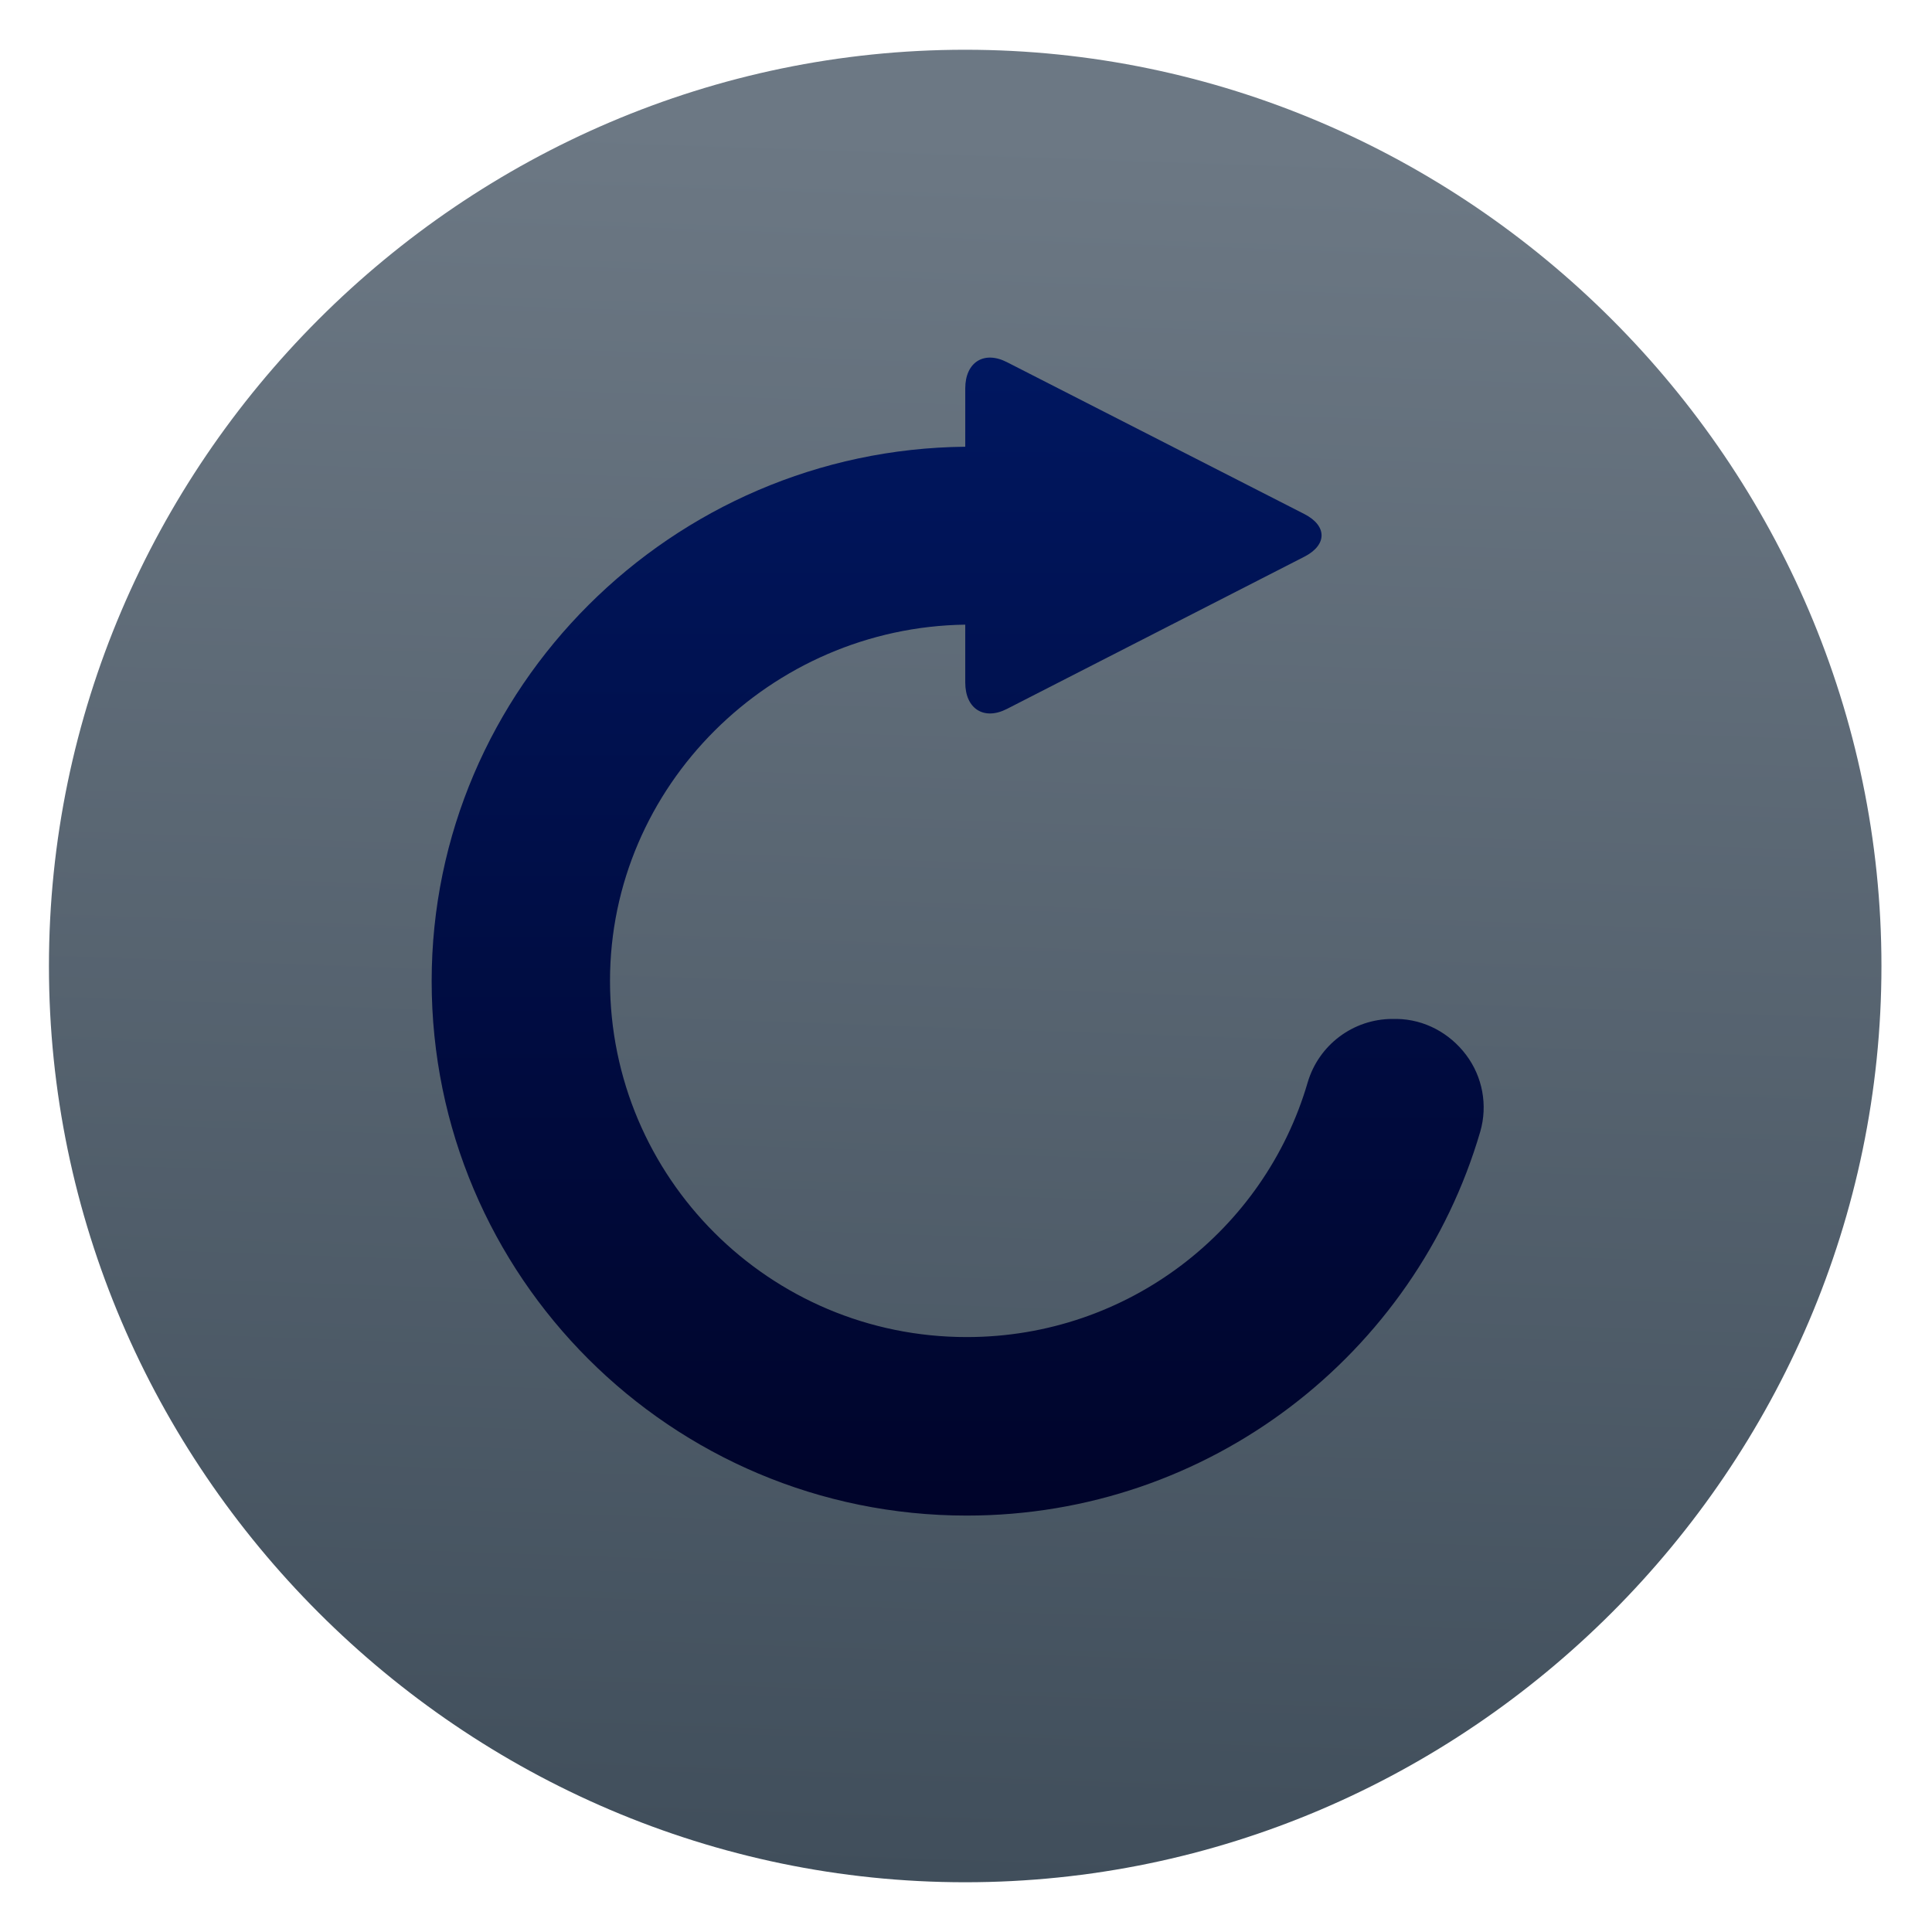
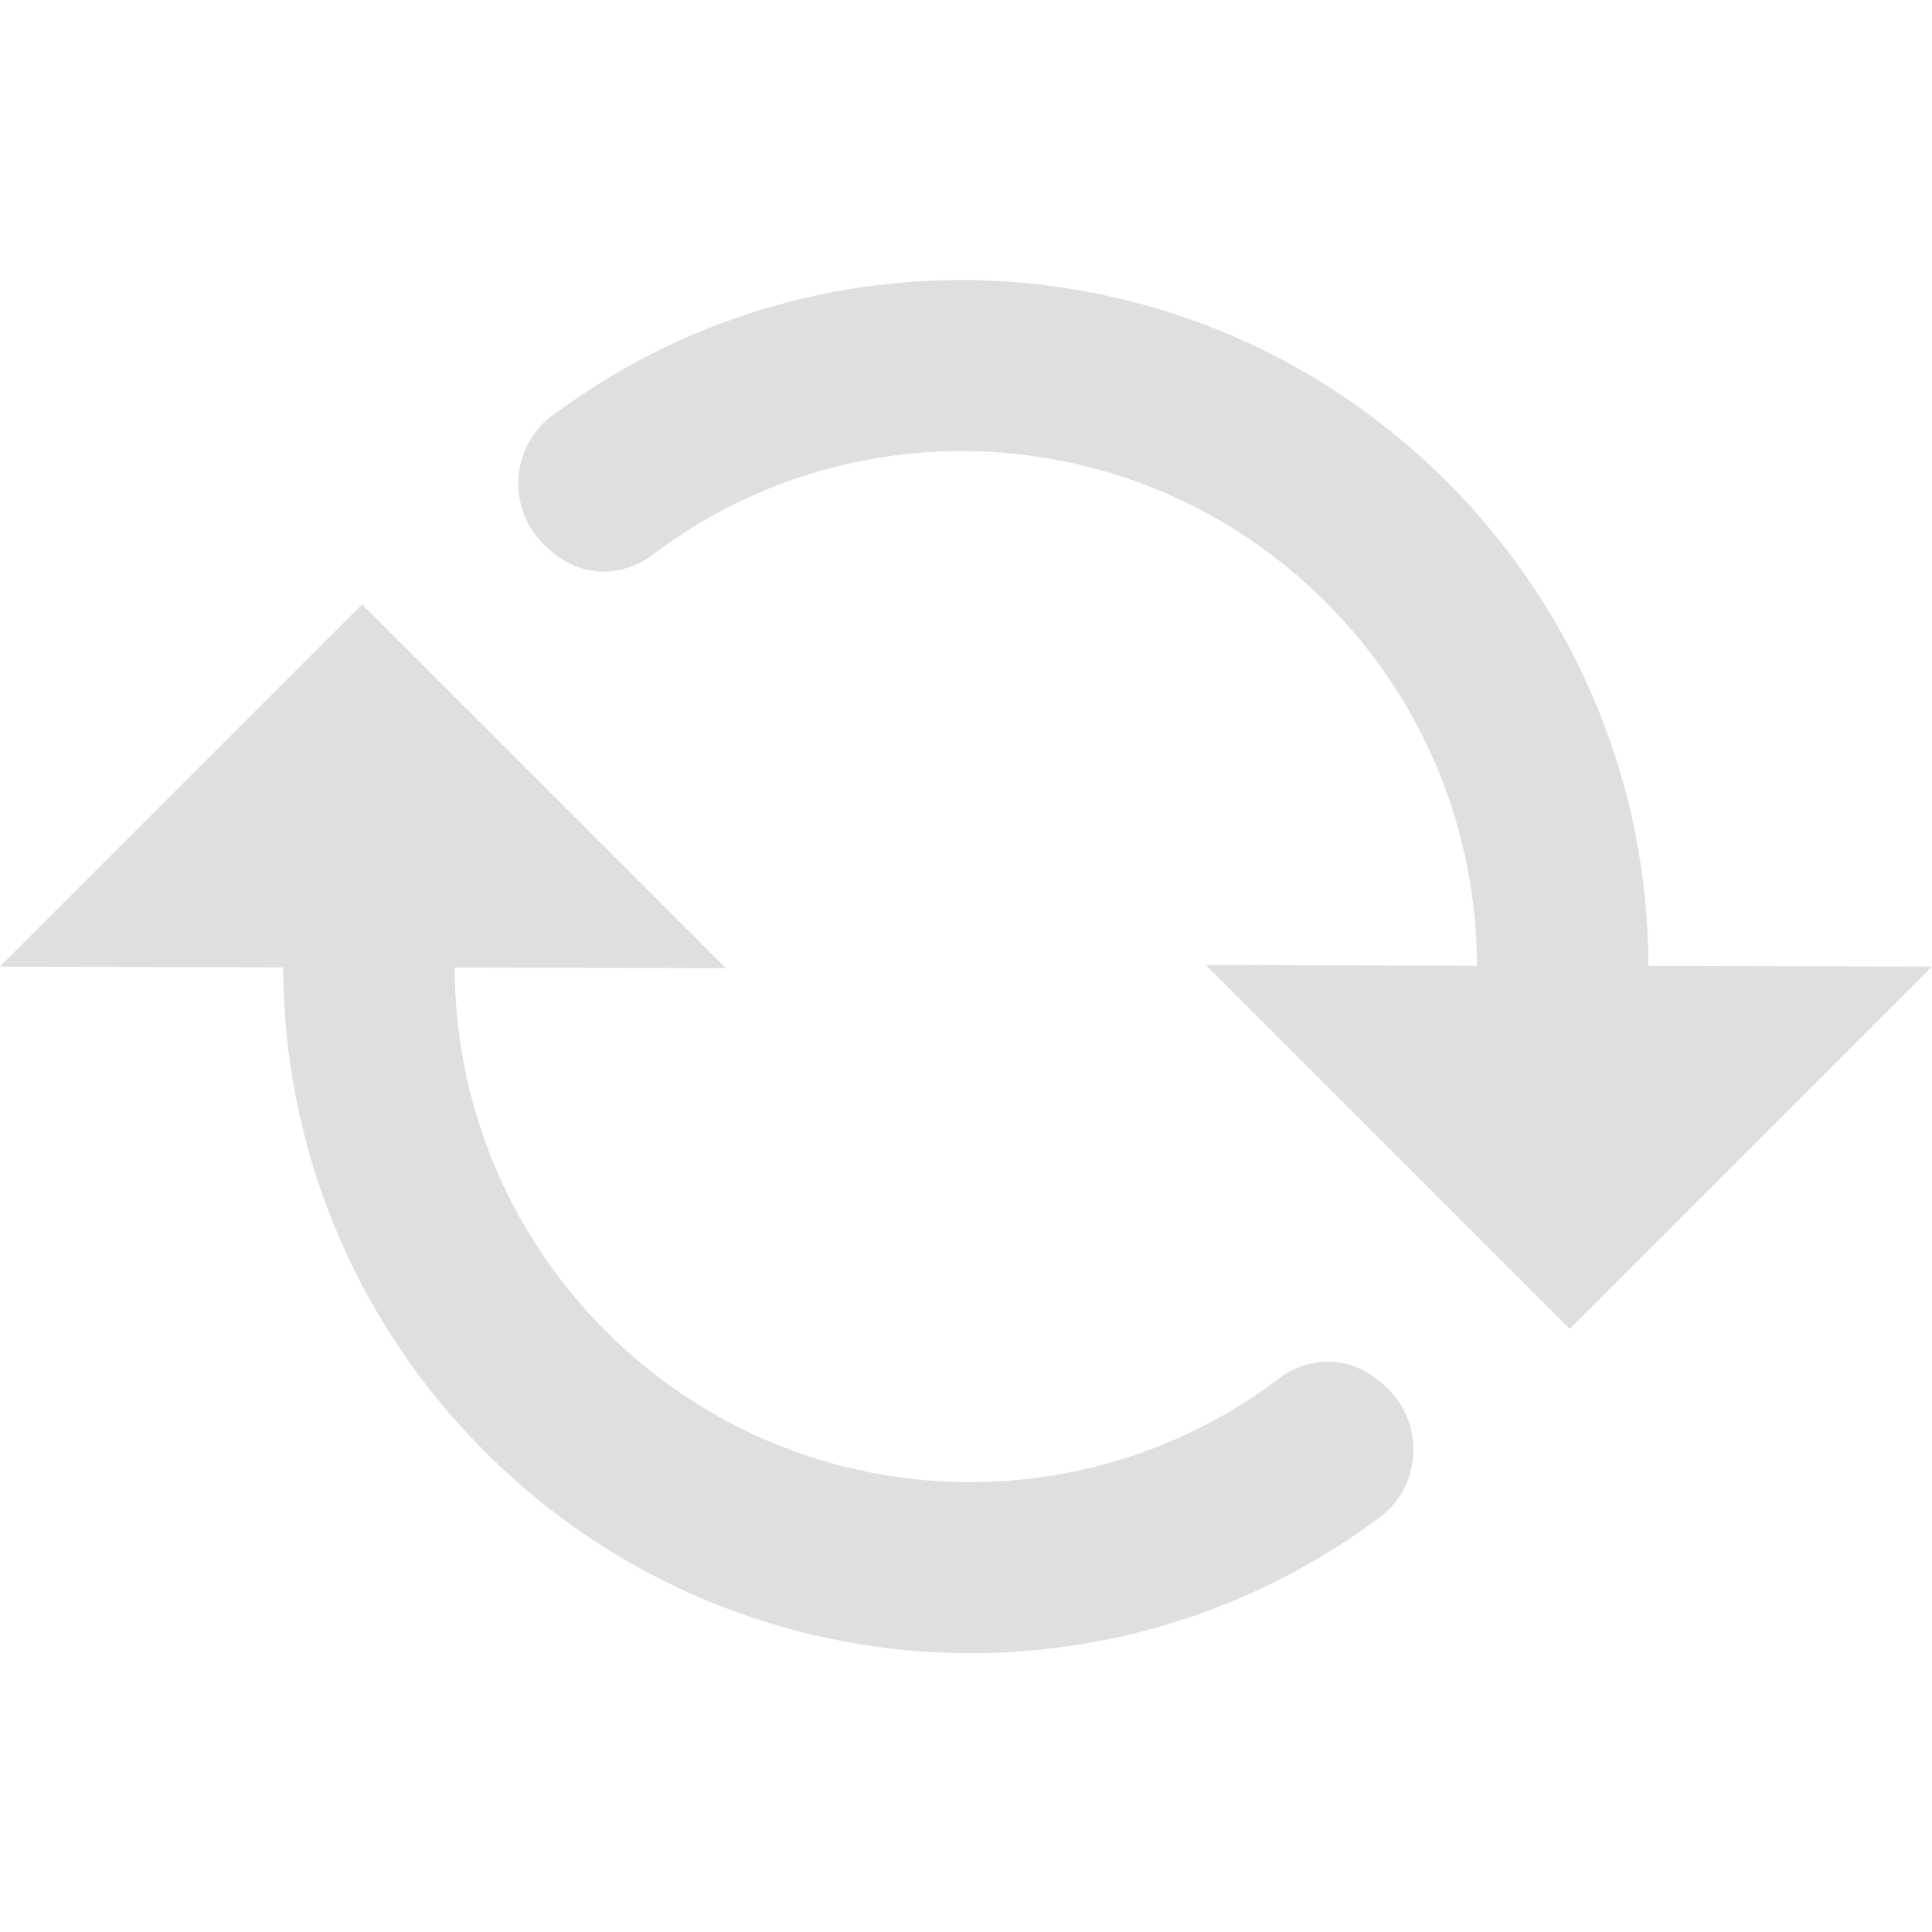
- <svg xmlns="http://www.w3.org/2000/svg" clip-rule="evenodd" fill-rule="evenodd" stroke-linejoin="round" stroke-miterlimit="2" viewBox="0 0 48 48">
-   <linearGradient id="a" x2="1" gradientTransform="matrix(.797685 -42.8718 42.8718 .797685 192.201 49.5999)" gradientUnits="userSpaceOnUse">
-     <stop stop-color="#404e5b" offset="0" />
-     <stop stop-color="#6c7884" offset="1" />
-   </linearGradient>
-   <linearGradient id="b" x2="1" gradientTransform="matrix(0 -28.7697 30.9751 0 23.9795 37.171)" gradientUnits="userSpaceOnUse">
-     <stop stop-color="#00042a" offset="0" />
-     <stop stop-color="#001760" offset="1" />
-   </linearGradient>
-   <path d="m46.744 24c0 12.488-10.276 22.764-22.764 22.764s-22.764-10.276-22.764-22.764 10.276-22.764 22.764-22.764 22.764 10.276 22.764 22.764z" fill="url(#a)" />
-   <path transform="translate(.020488 .483176)" d="m36.756 27.632c.189-.655.059-1.361-.351-1.906s-1.038-.883-1.72-.894c-.046-.001-.08 0-.112 0-.975.002-1.832.646-2.106 1.582-1.069 3.66-4.456 6.322-8.47 6.322-4.897 0-8.862-3.961-8.862-8.85 0-4.845 3.993-8.782 8.826-8.85v1.438c0 .655.466.948 1.037.655l7.388-3.781c.57-.293.57-.767 0-1.06l-7.388-3.773c-.571-.293-1.037 0-1.037.651v1.45c-7.283.069-13.257 5.99-13.257 13.278 0 7.331 5.95 13.277 13.294 13.277 6.042 0 11.145-4.025 12.758-9.539z" fill="url(#b)" />
+ <svg xmlns="http://www.w3.org/2000/svg" style="clip-rule:evenodd;fill-rule:evenodd;stroke-linejoin:round;stroke-miterlimit:2" viewBox="0 0 16 16">
+   <defs>
+     <style id="current-color-scheme" type="text/css">
+    .ColorScheme-Text { color:#dfdfdf; } .ColorScheme-Highlight { color:#4285f4; } .ColorScheme-NeutralText { color:#ff9800; } .ColorScheme-PositiveText { color:#4caf50; } .ColorScheme-NegativeText { color:#f44336; }
+   </style>
+   </defs>
+   <g id="Reload-Icon" transform="matrix(.333333 .333333 -.333333 .333333 927.331 -1404.66)">
+     <path style="fill:currentColor" class="ColorScheme-Text" d="m752 3495h-9.039l3.378-3.36c-1.636-1.63-3.895-2.64-6.392-2.64-4.601 0-8.397 3.42-8.963 7.85 0 0-0.173 1.15-1.478 1.15-0.831 0-1.505-0.67-1.505-1.5 0-0.11 0.013-0.22 0.037-0.33 0.886-5.76 5.878-10.17 11.909-10.17 3.329 0 6.342 1.34 8.523 3.51l3.53-3.51v9zm-24 6h9.039l-3.378 3.36c1.635 1.63 3.895 2.64 6.392 2.64 4.601 0 8.397-3.42 8.963-7.85 0 0 0.173-1.15 1.478-1.15 0.831 0 1.505 0.67 1.505 1.5 0 0.11-0.013 0.22-0.037 0.33-0.886 5.76-5.878 10.17-11.909 10.17-3.329 0-6.342-1.34-8.523-3.51l-3.53 3.51v-9z" />
+   </g>
</svg>
